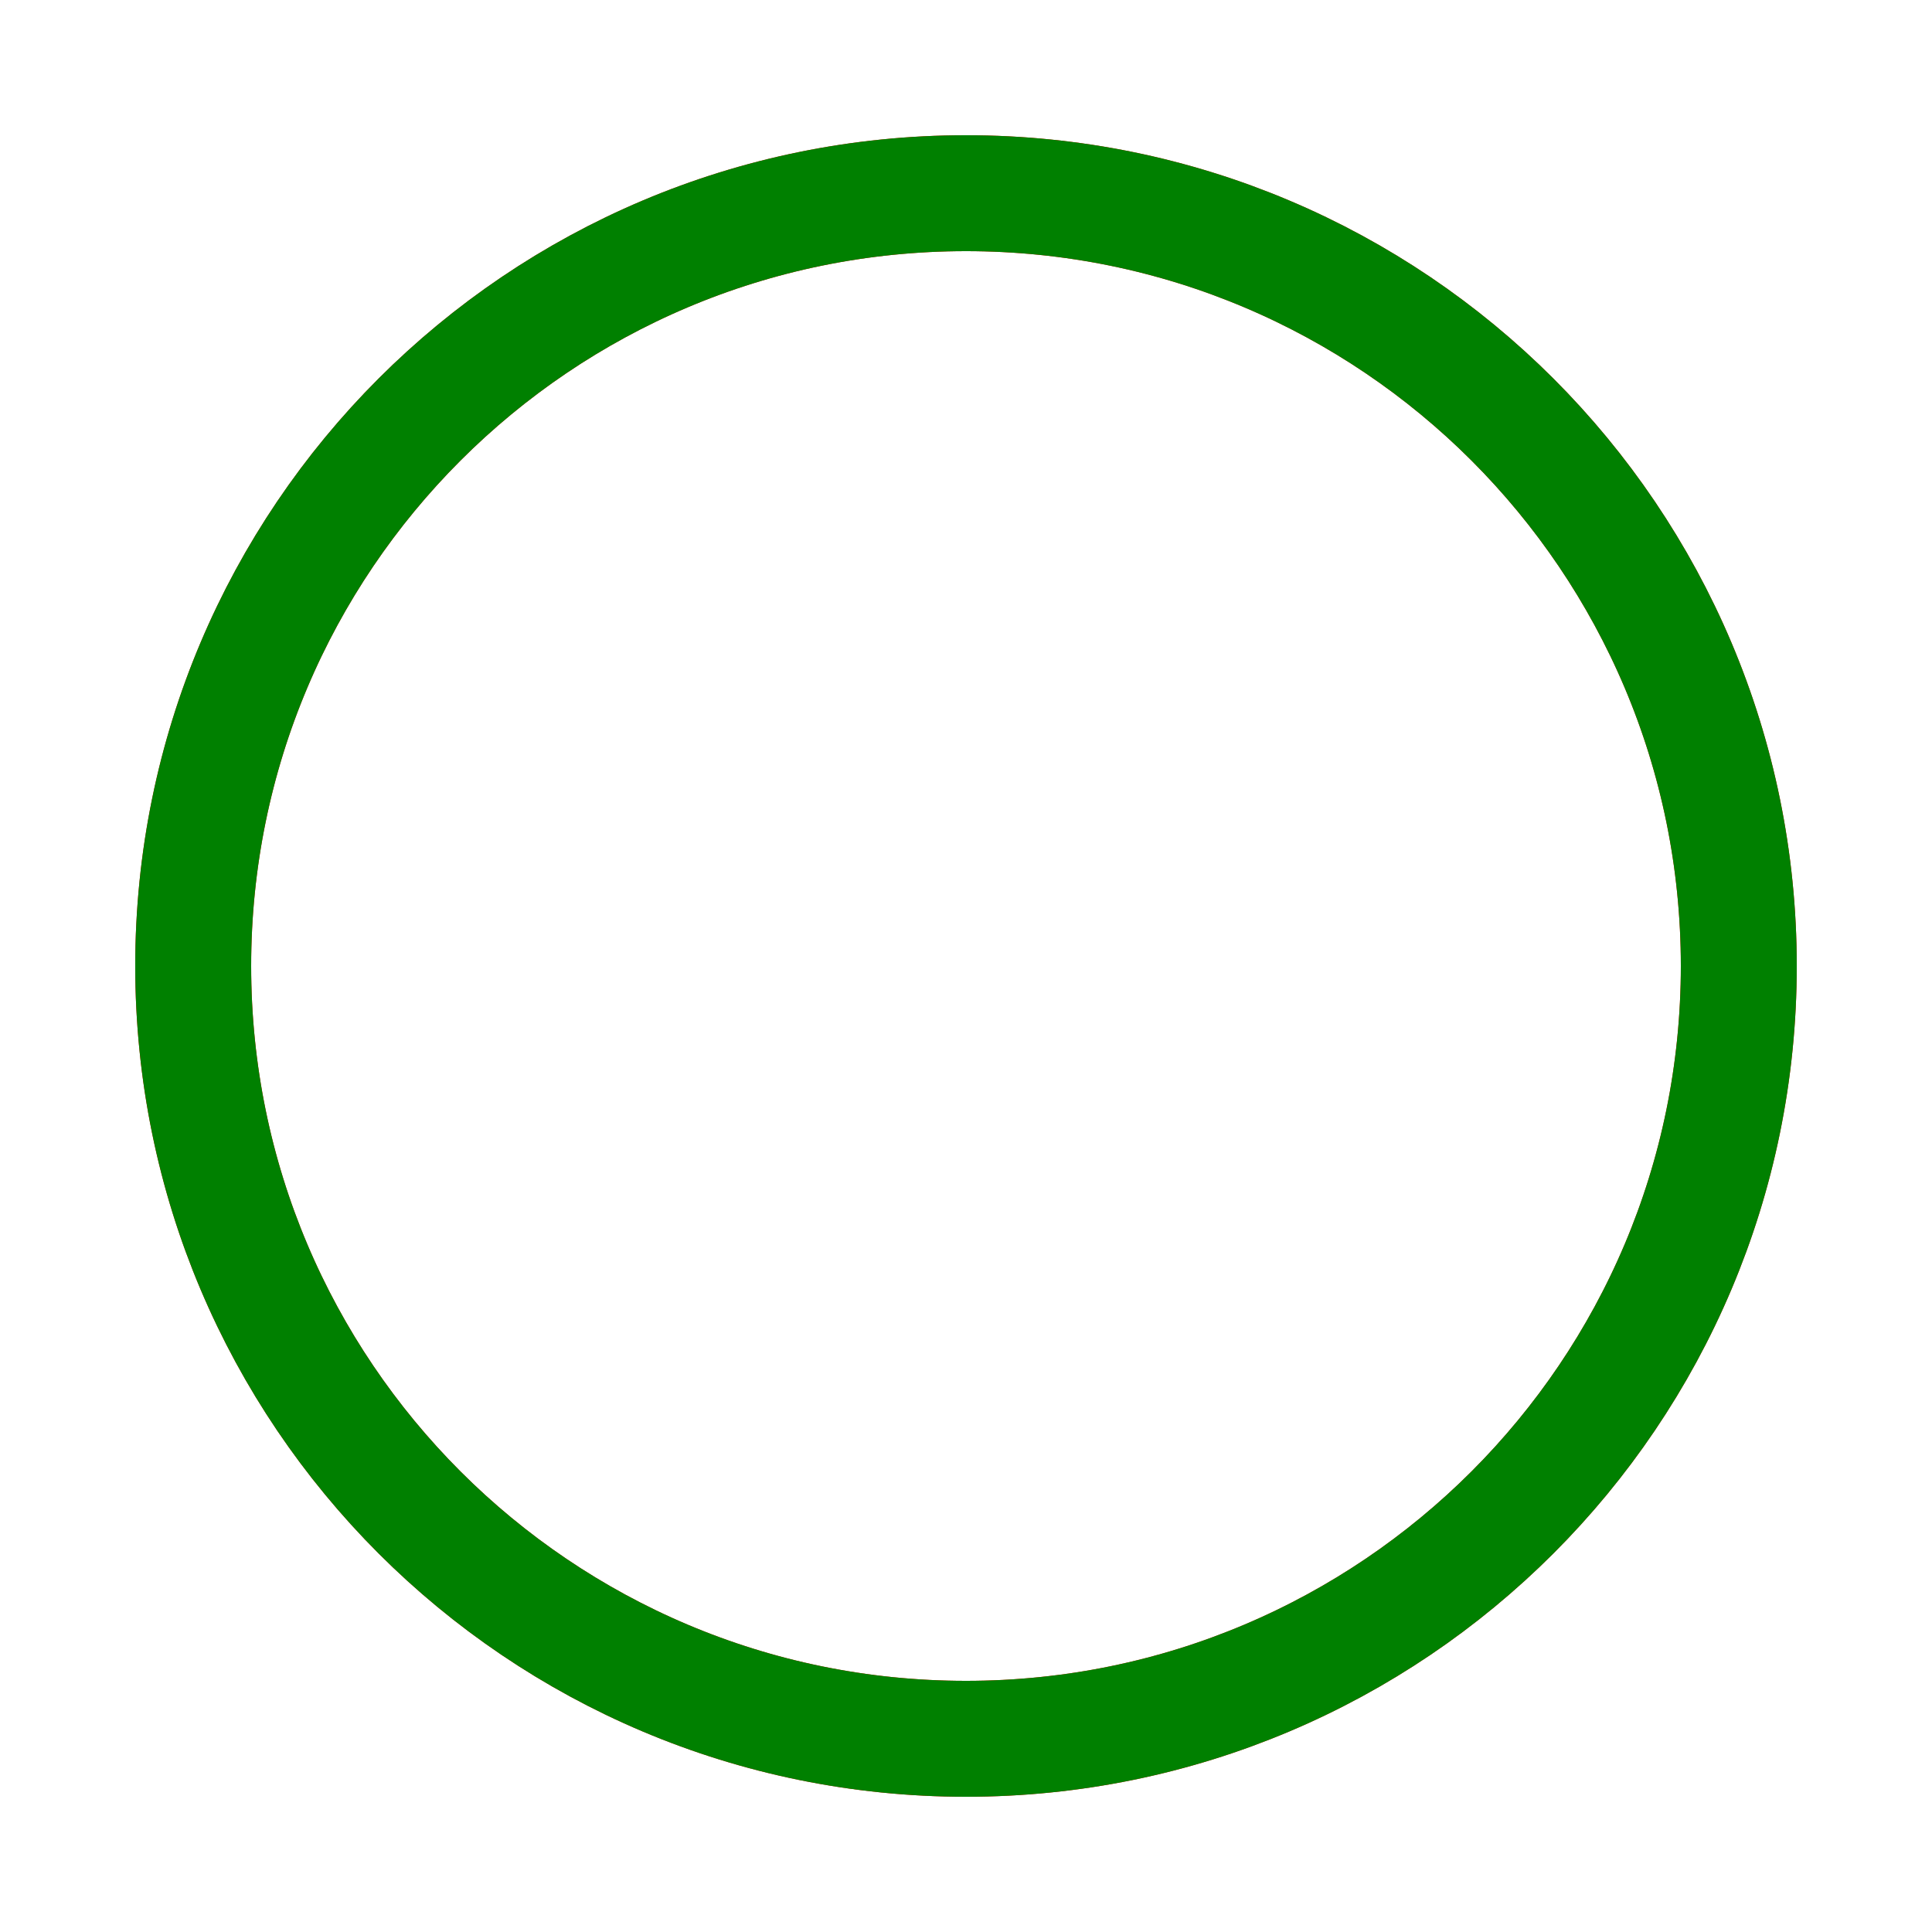
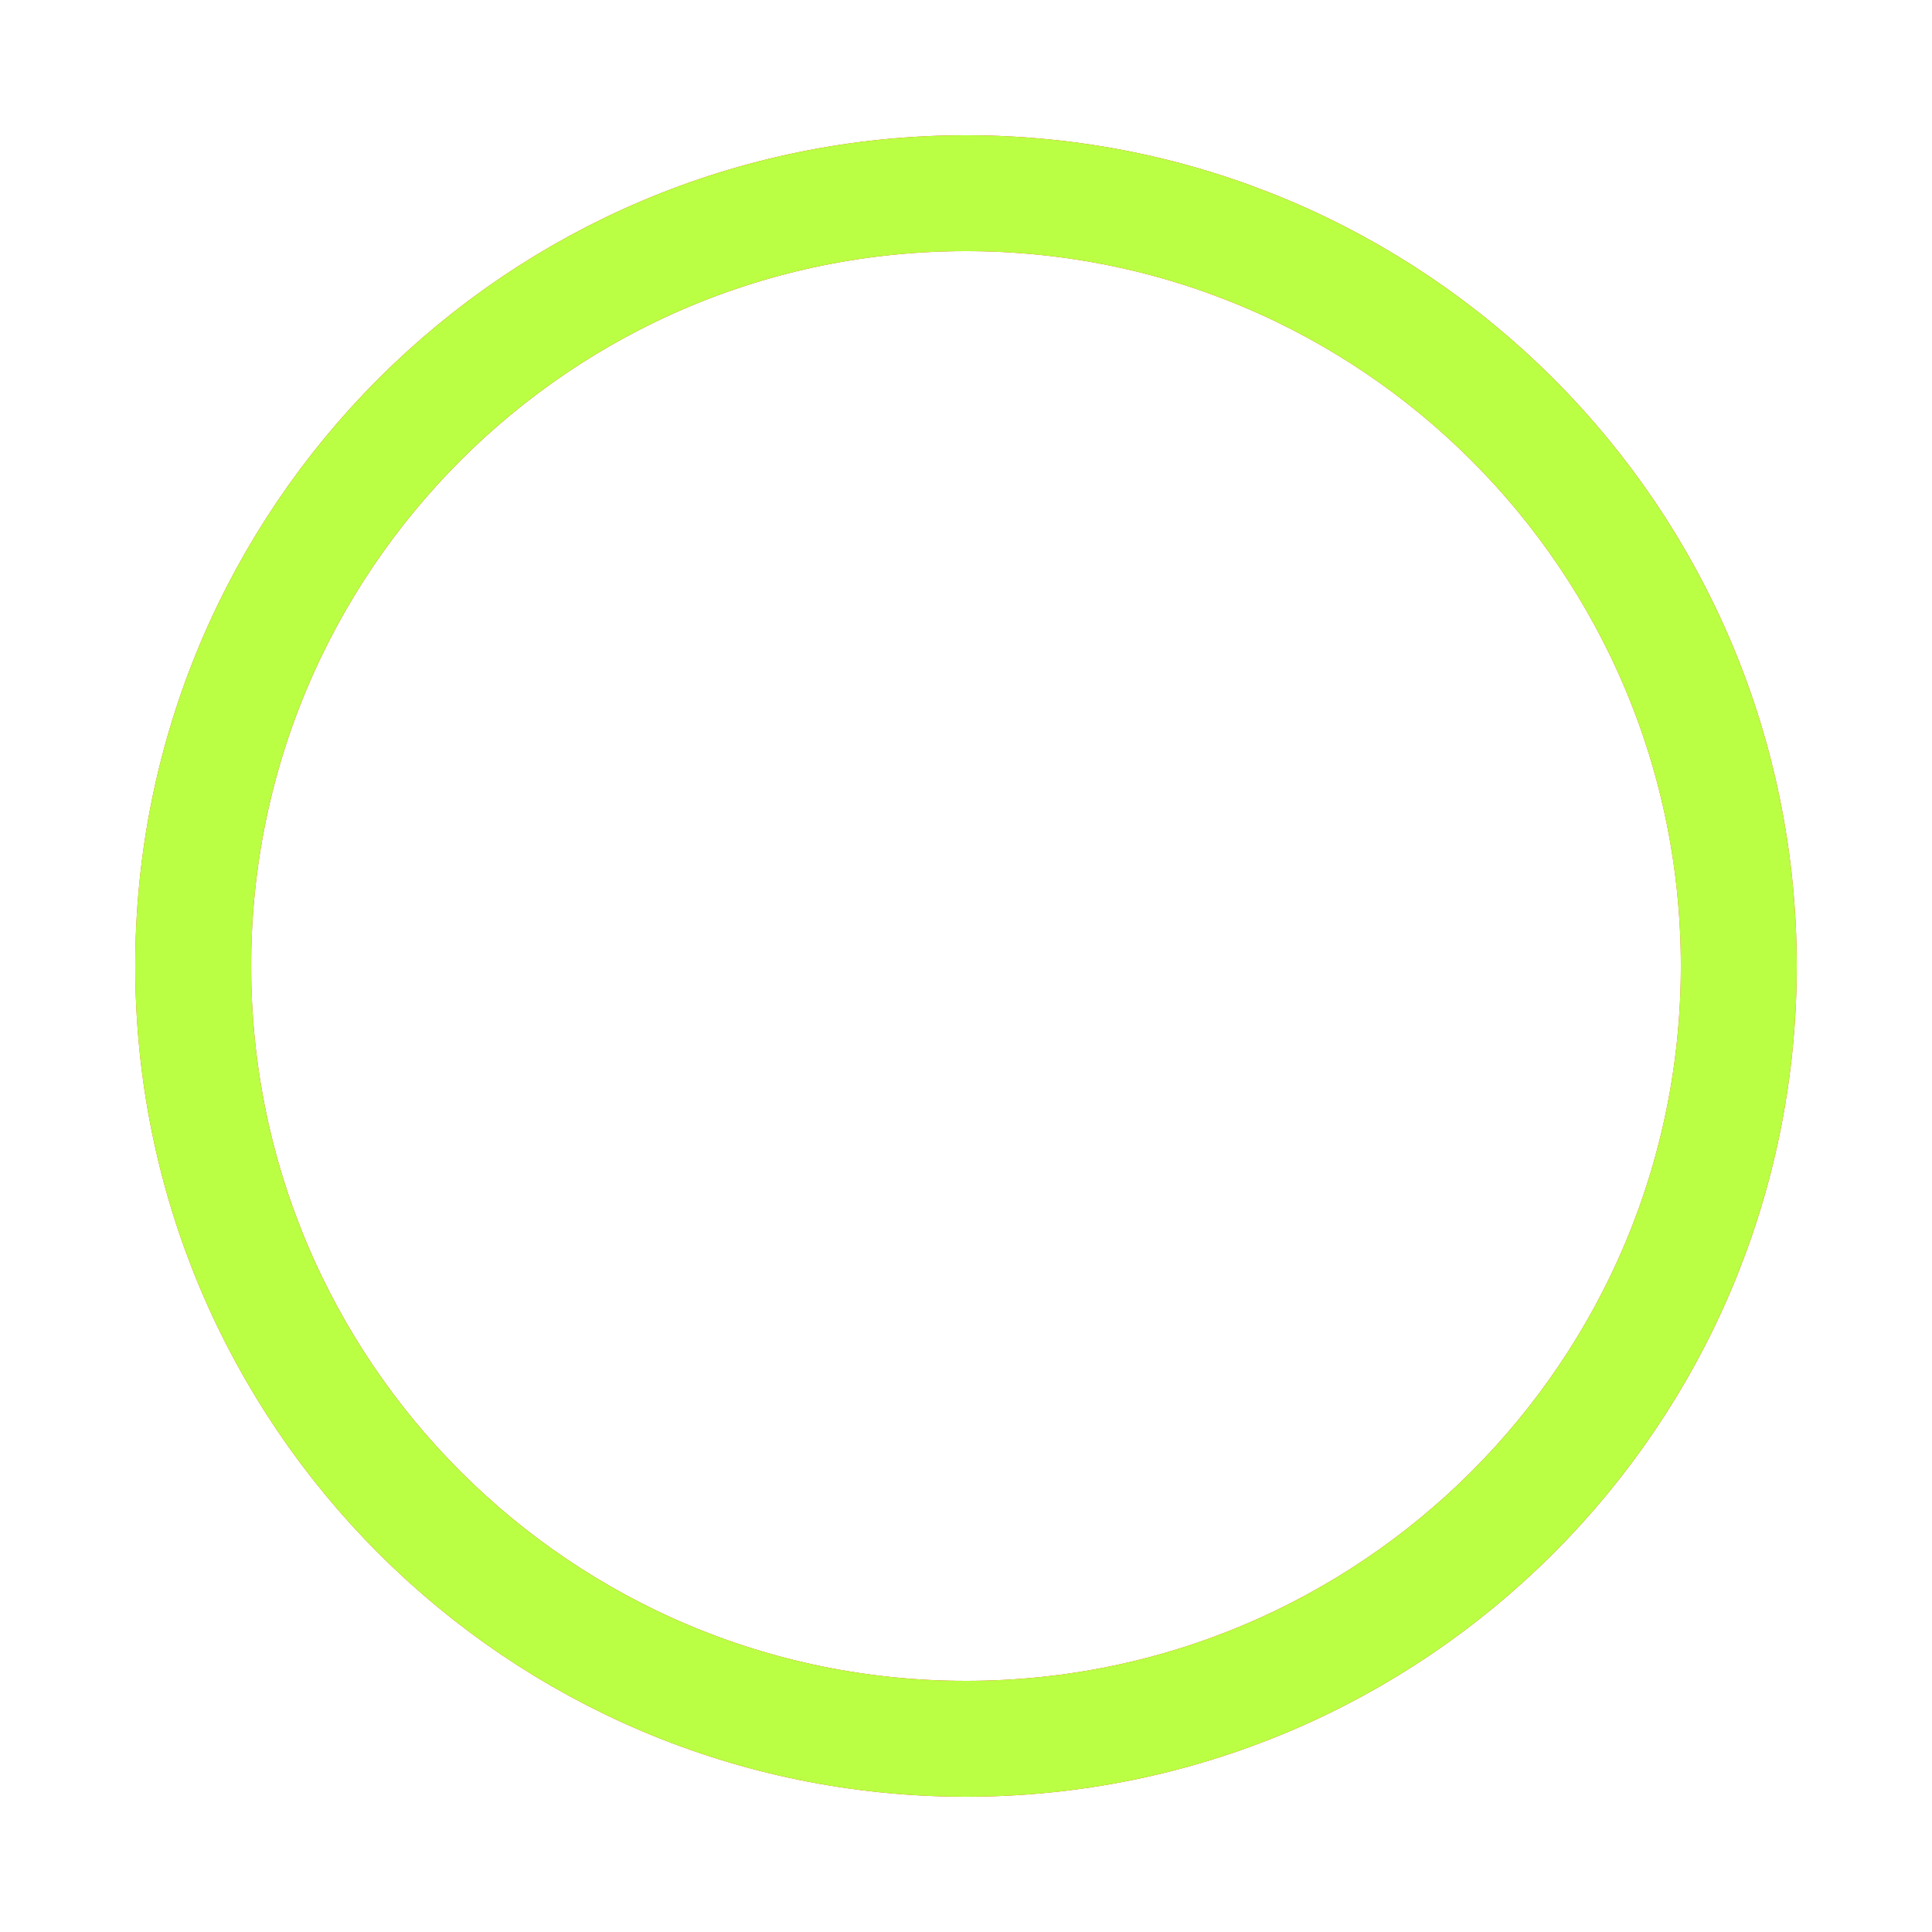
<svg xmlns="http://www.w3.org/2000/svg" width="68px" height="68px" viewBox="0 0 100 100" preserveAspectRatio="xMidYMid" class="uil-ripple">
  <rect x="0" y="0" width="100" height="100" fill="none" class="bk" />
  <g>
    <animate attributeName="opacity" dur="2s" repeatCount="indefinite" begin="0s" keyTimes="0;0.33;1" values="1;1;0" />
-     <circle cx="50" cy="50" r="40" stroke="red" fill="none" stroke-width="6" stroke-linecap="round">
+     <circle cx="50" cy="50" r="40" stroke="#ff4444" fill="none" stroke-width="6" stroke-linecap="round">
      <animate attributeName="r" dur="2s" repeatCount="indefinite" begin="0s" keyTimes="0;0.33;1" values="0;22;44" />
    </circle>
  </g>
  <g>
    <animate attributeName="opacity" dur="2s" repeatCount="indefinite" begin="1s" keyTimes="0;0.33;1" values="1;1;0" />
-     <circle cx="50" cy="50" r="40" stroke="green" fill="none" stroke-width="6" stroke-linecap="round">
+     <circle cx="50" cy="50" r="40" stroke="#baff44" fill="none" stroke-width="6" stroke-linecap="round">
      <animate attributeName="r" dur="2s" repeatCount="indefinite" begin="1s" keyTimes="0;0.33;1" values="0;22;44" />
    </circle>
  </g>
</svg>
